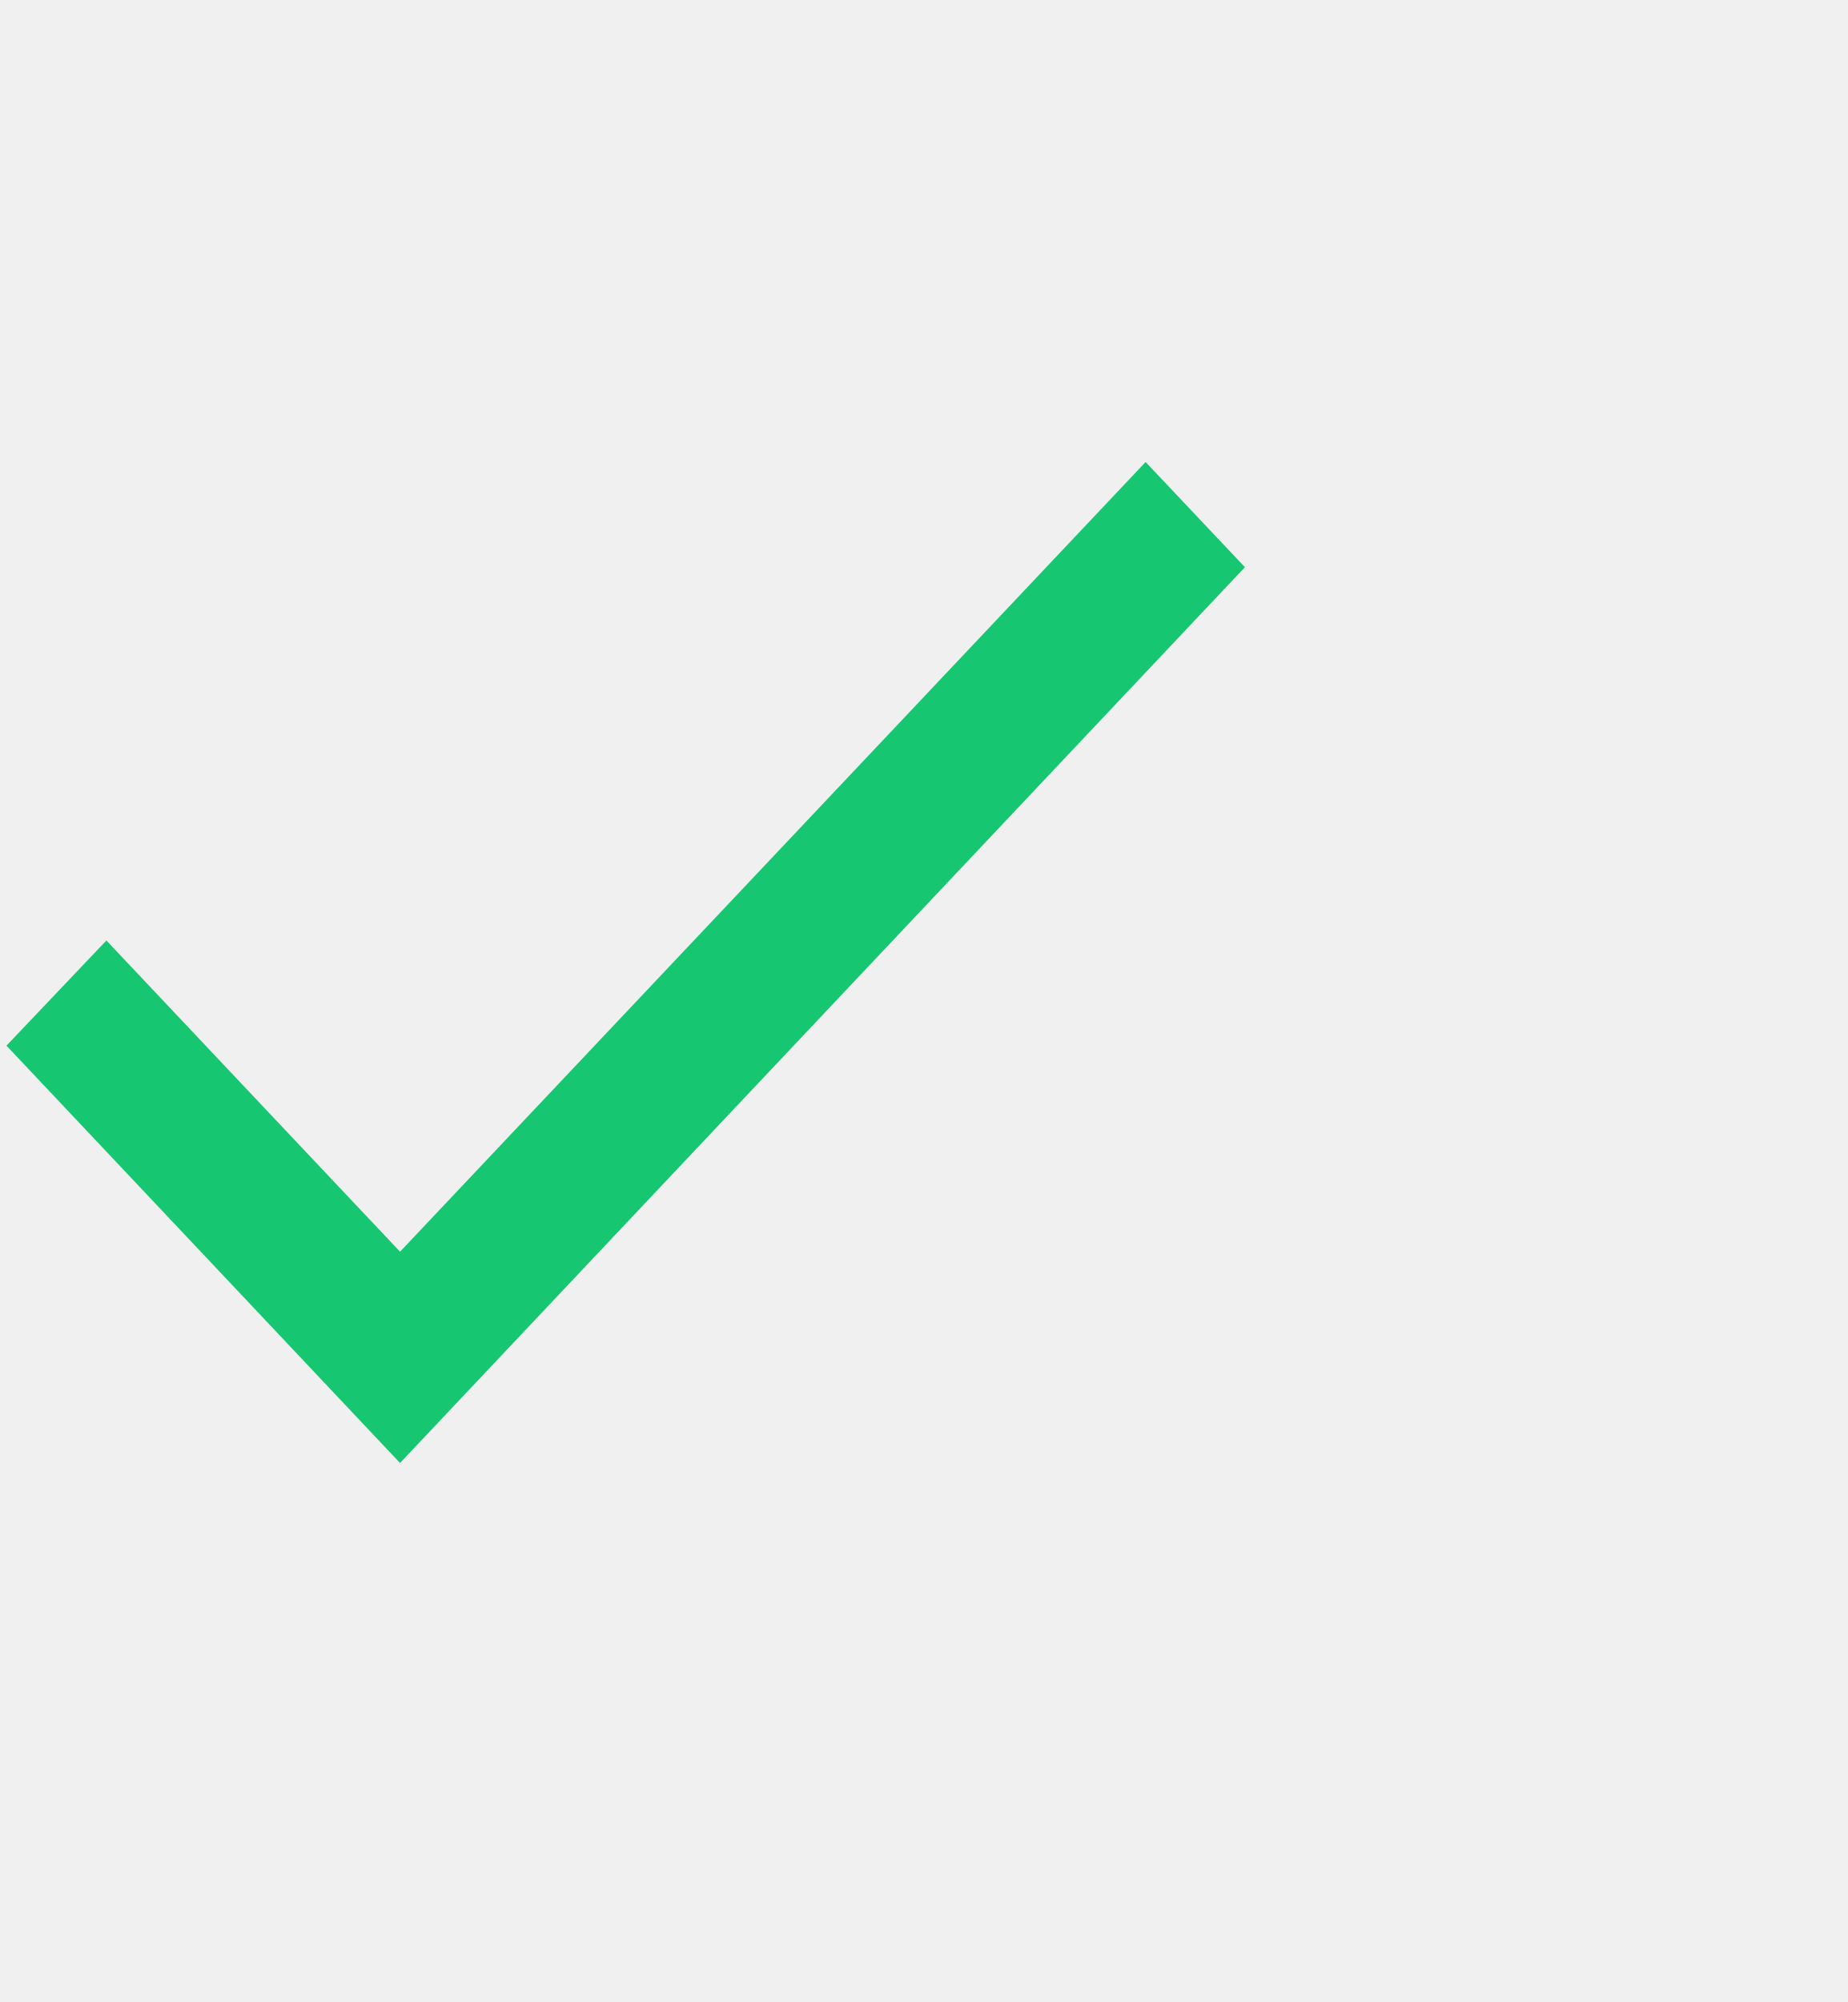
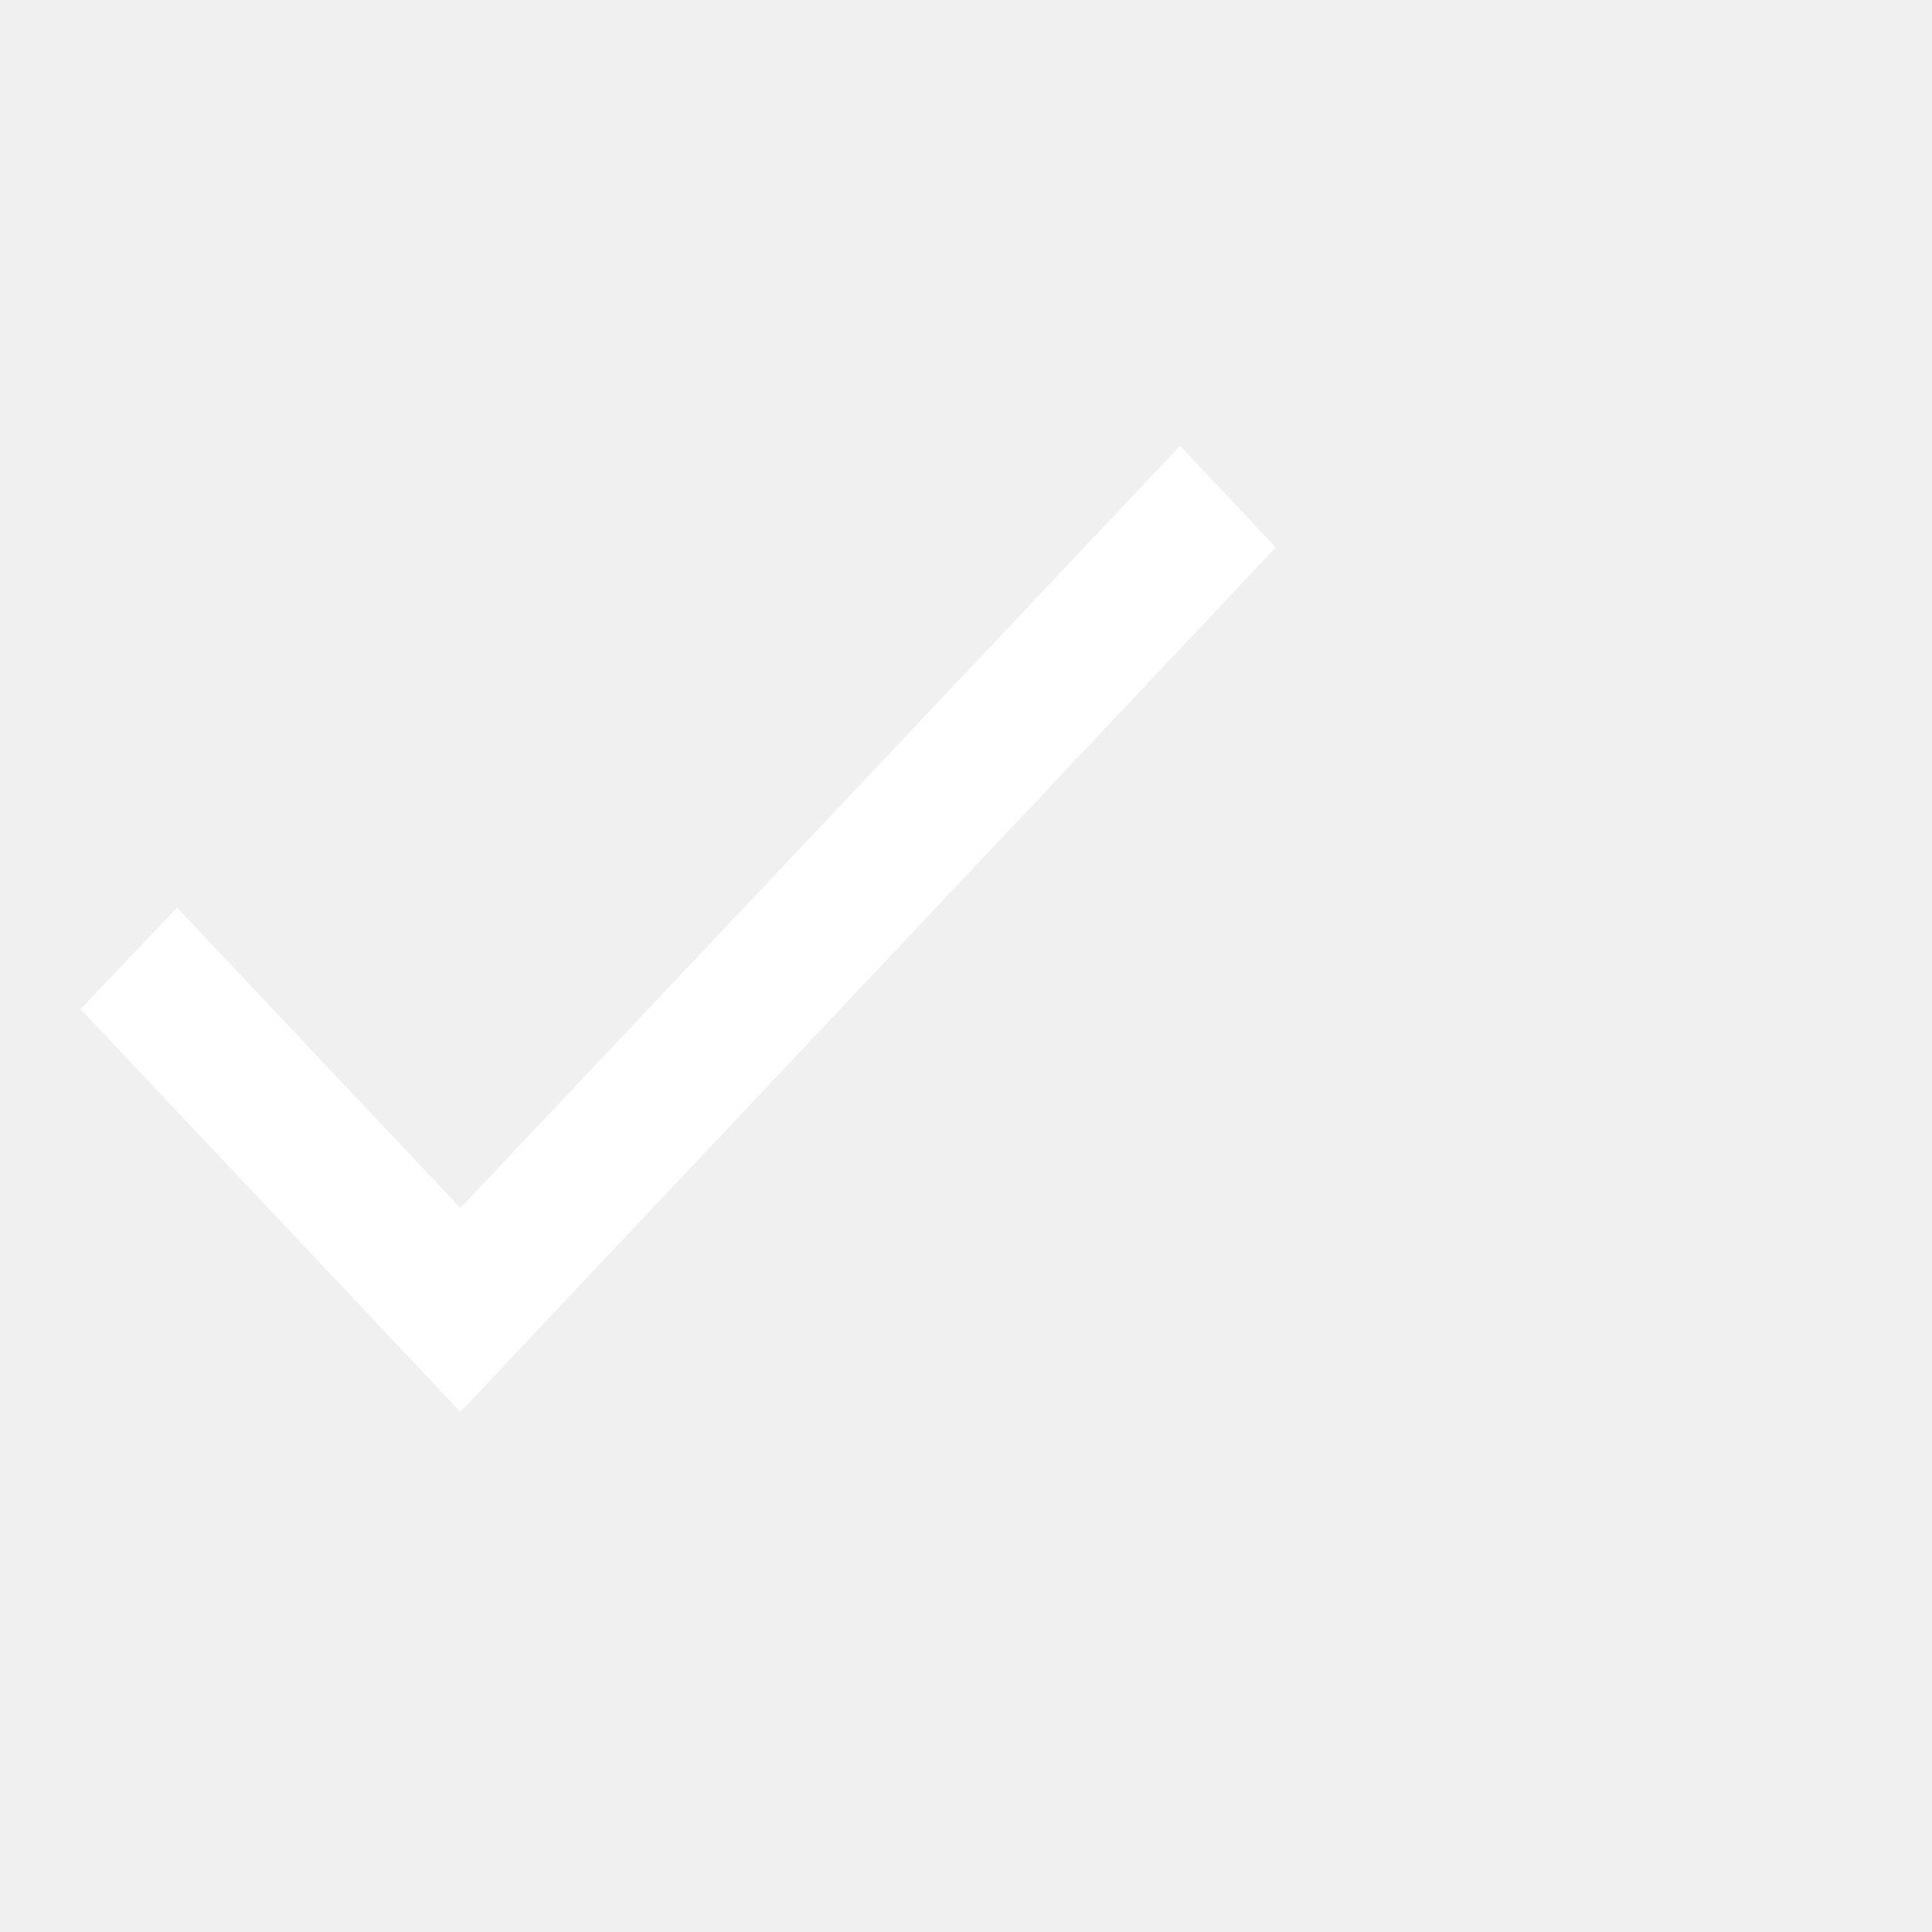
- <svg xmlns="http://www.w3.org/2000/svg" width="12" height="13" viewBox="0 0 12 13" fill="none">
-   <path d="M2.598 8.128L0.691 6.107L0.042 6.79L2.598 9.5L8.085 3.683L7.44 3L2.598 8.128Z" fill="#17C671" />
+ <svg xmlns="http://www.w3.org/2000/svg" width="25" height="25" viewBox="0 0 12 13" fill="none">
+   <path d="M2.598 8.128L0.691 6.107L0.042 6.79L2.598 9.5L8.085 3.683L7.44 3L2.598 8.128Z" fill="white" />
</svg>
